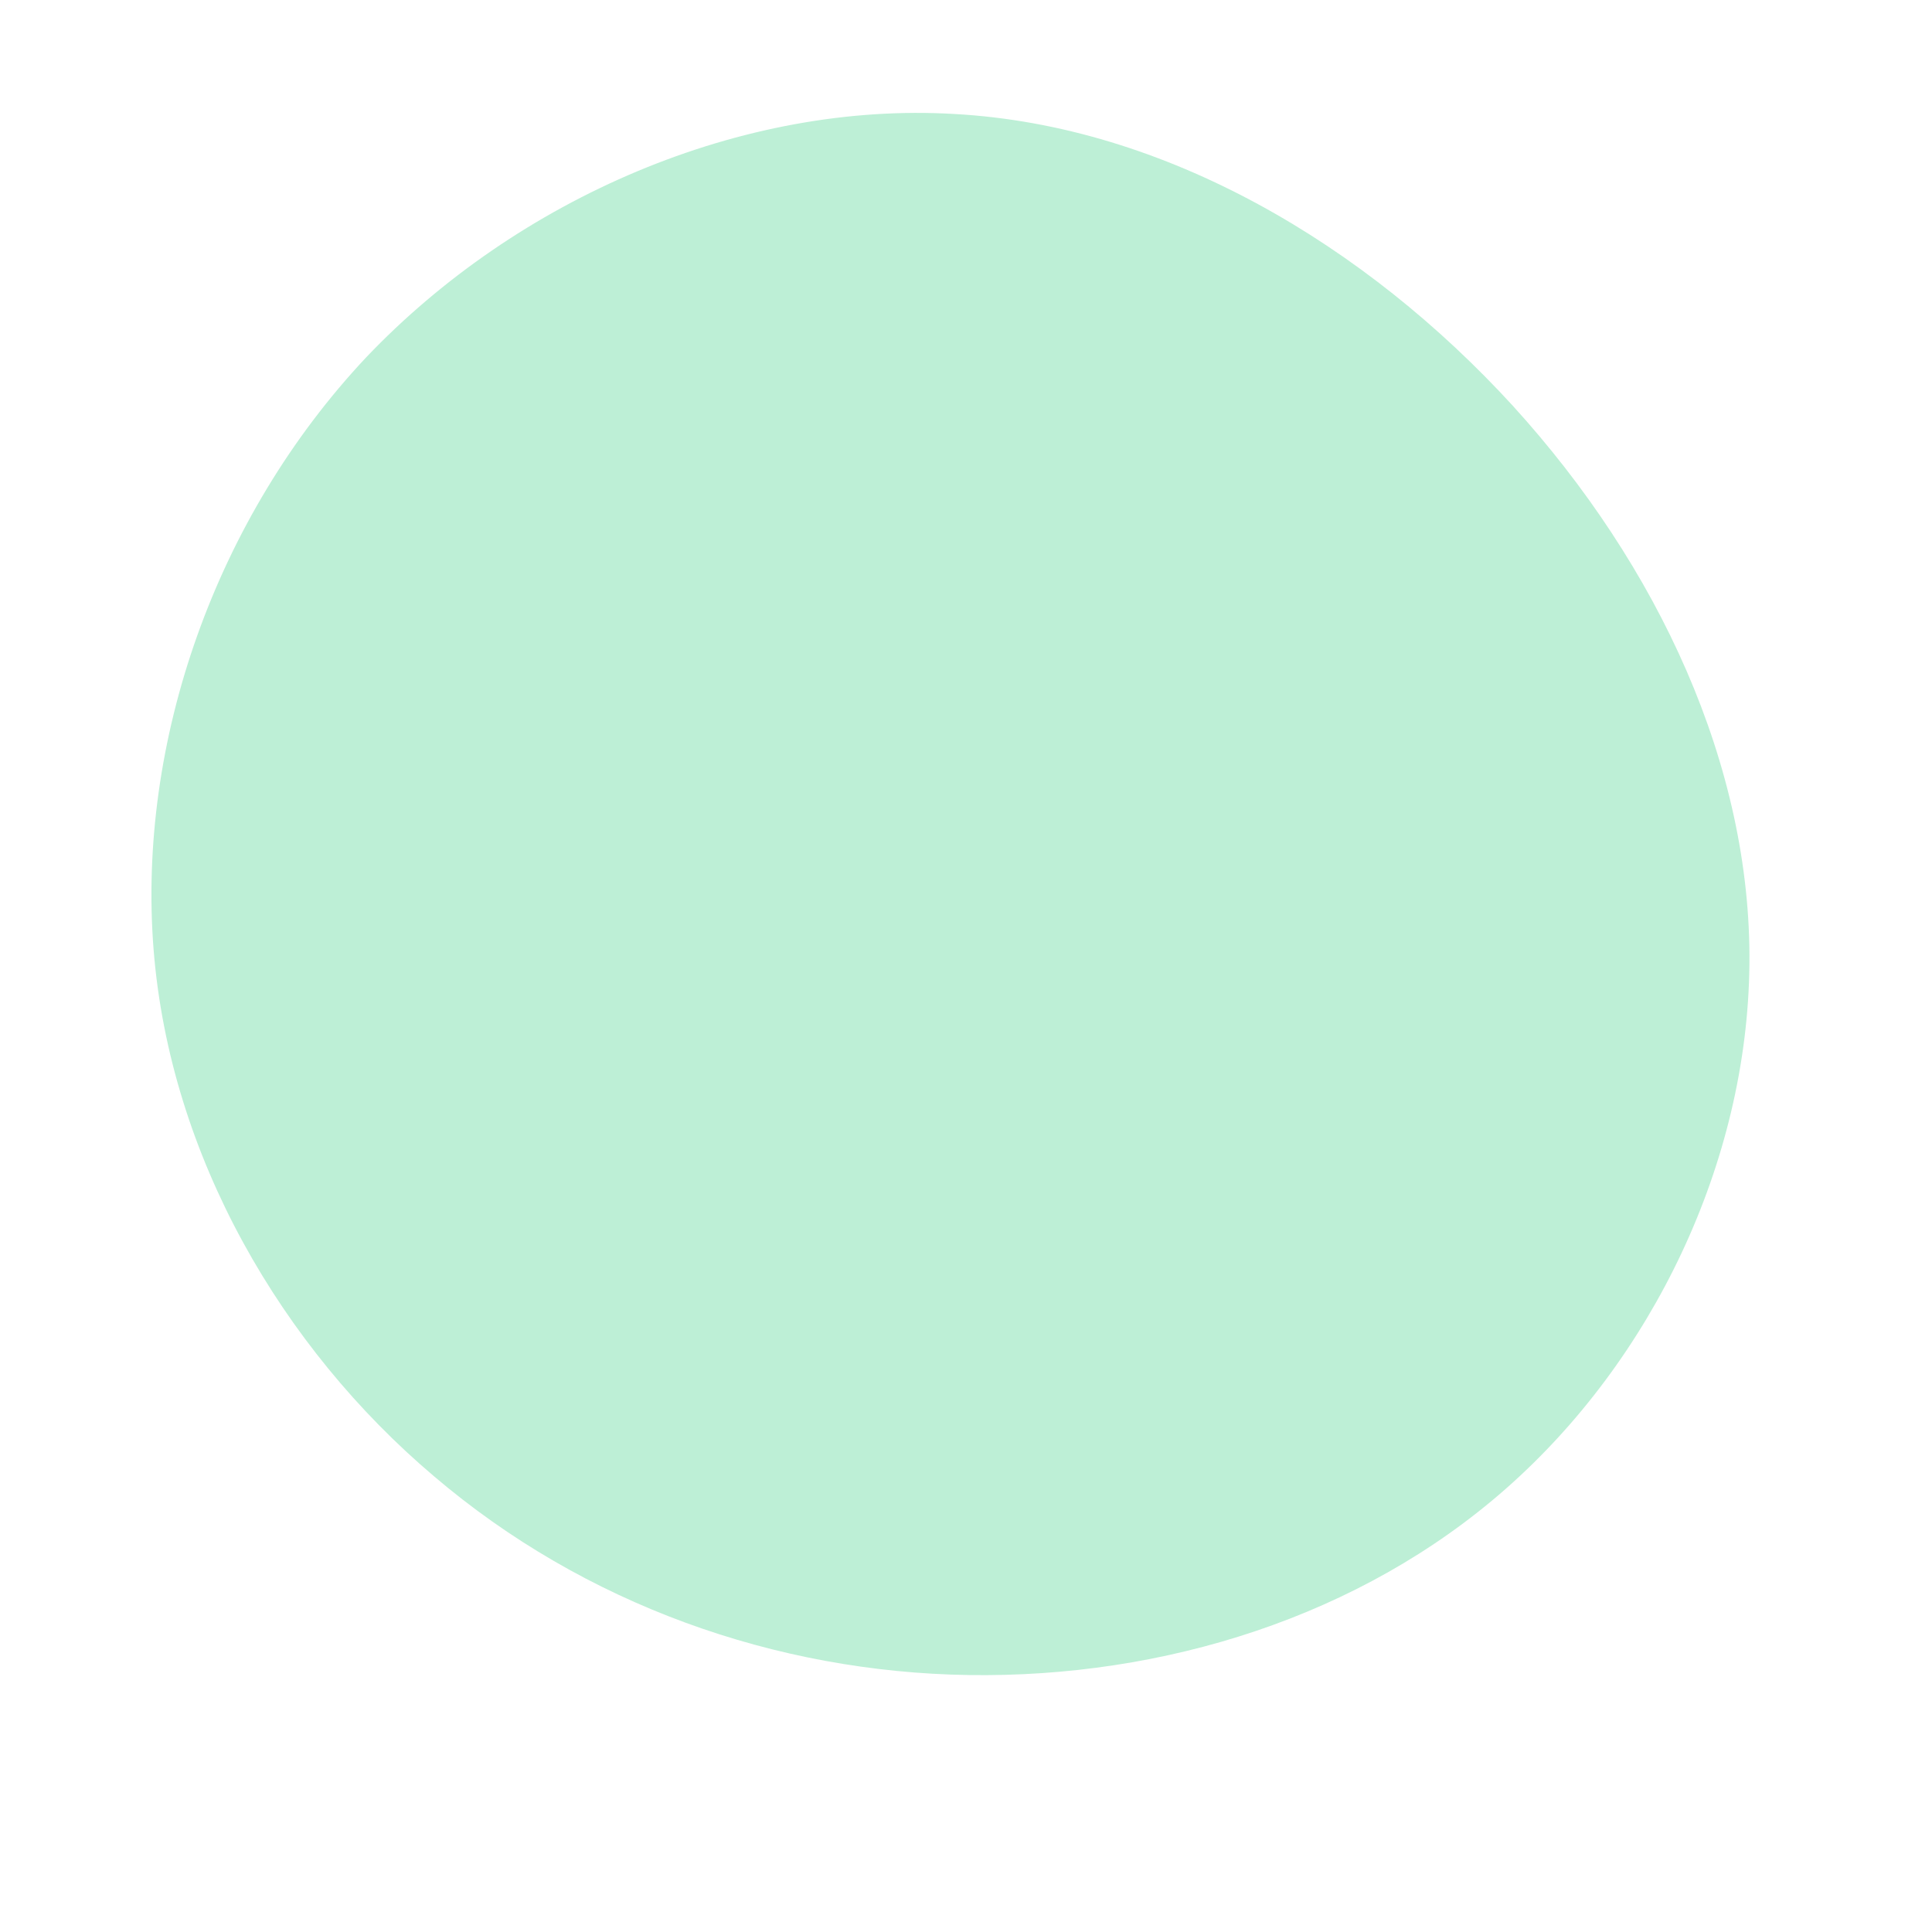
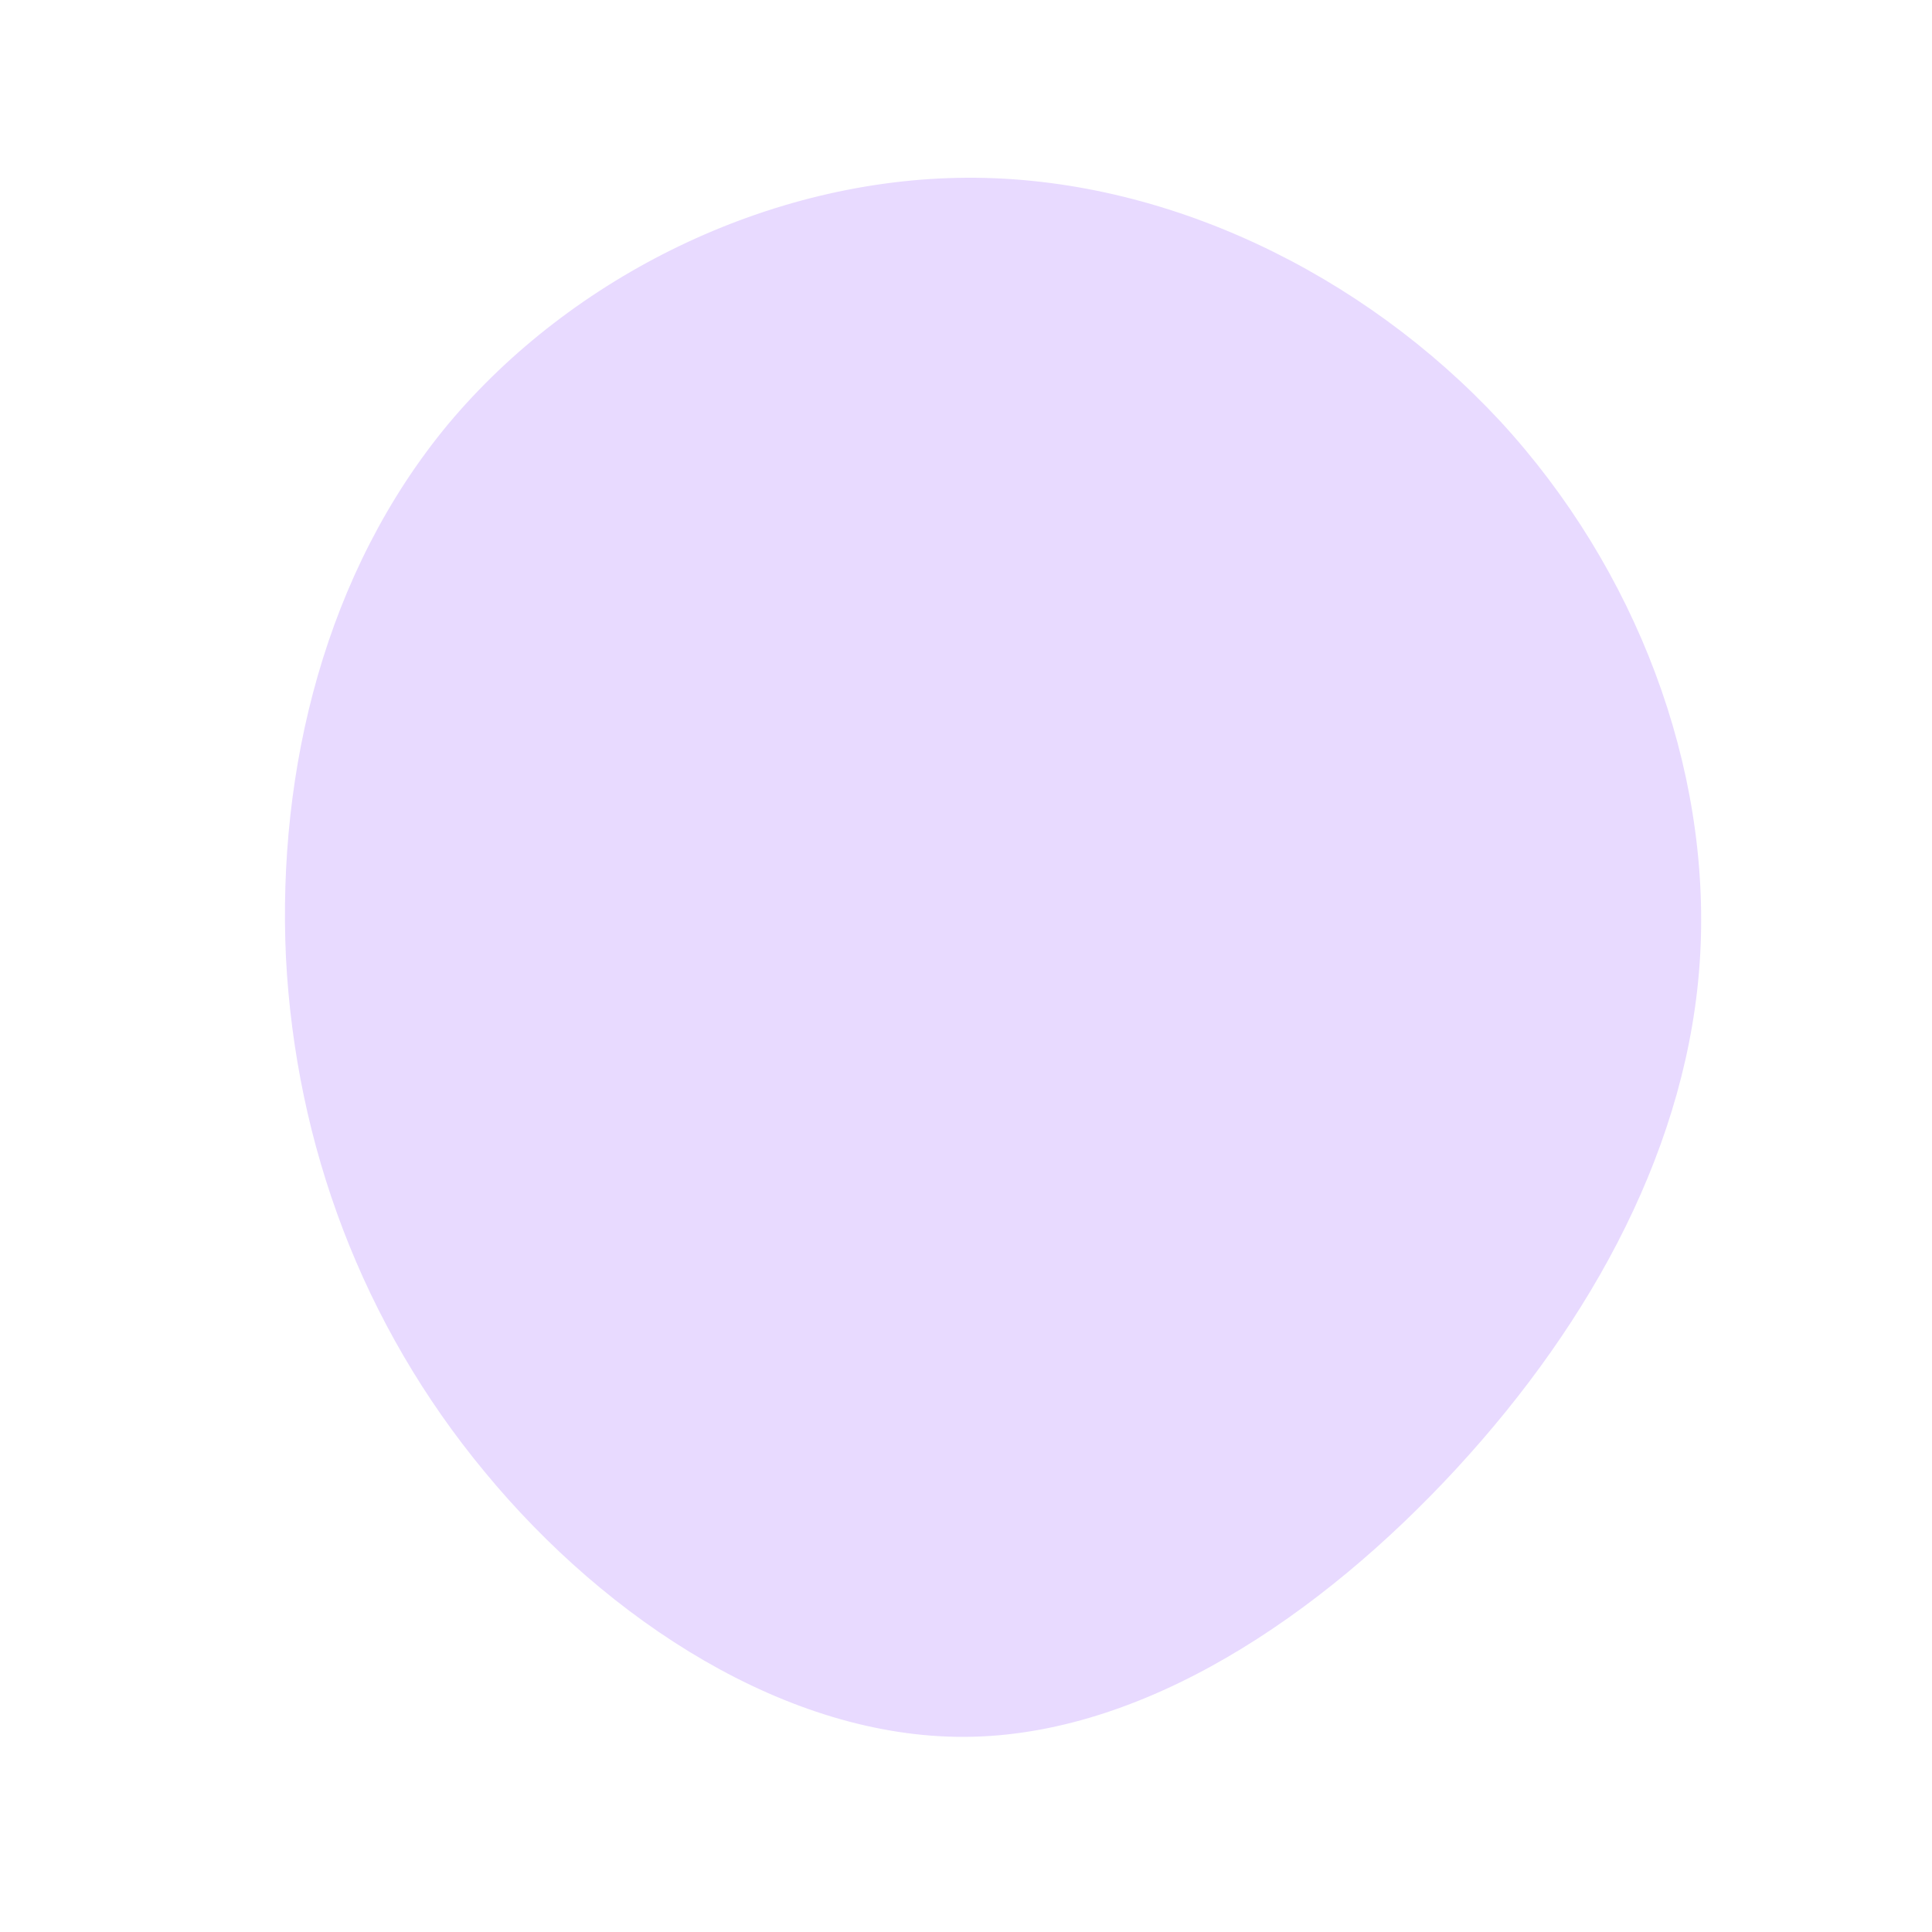
<svg xmlns="http://www.w3.org/2000/svg" viewBox="0 0 200 200">
-   <path fill="#BDEFD6" d="M56.6,-58C71.7,-41.4,81.3,-20.7,81.1,-0.2C80.9,20.4,71,40.8,55.9,54.1C40.8,67.4,20.4,73.7,0.3,73.4C-19.7,73.1,-39.5,66.1,-55.1,52.8C-70.8,39.5,-82.4,19.7,-84.1,-1.7C-85.8,-23.2,-77.7,-46.4,-62.1,-63C-46.4,-79.5,-23.2,-89.5,-1.2,-88.2C20.7,-87,41.4,-74.6,56.6,-58Z" transform="translate(100 100)" />
+   <path fill="#E8DAFF" d="M55.3,-56.4C69.4,-41.1,77.1,-20.6,76,-1.1C74.9,18.3,64.9,36.7,50.8,52C36.7,67.3,18.3,79.7,-0.1,79.8C-18.5,79.9,-37.1,67.8,-49.8,52.4C-62.5,37.1,-69.4,18.5,-70.4,-0.9C-71.3,-20.4,-66.3,-40.8,-53.6,-56.1C-40.8,-71.4,-20.4,-81.5,0.1,-81.6C20.6,-81.7,41.1,-71.7,55.3,-56.4Z" transform="translate(100 100)" />
</svg>
